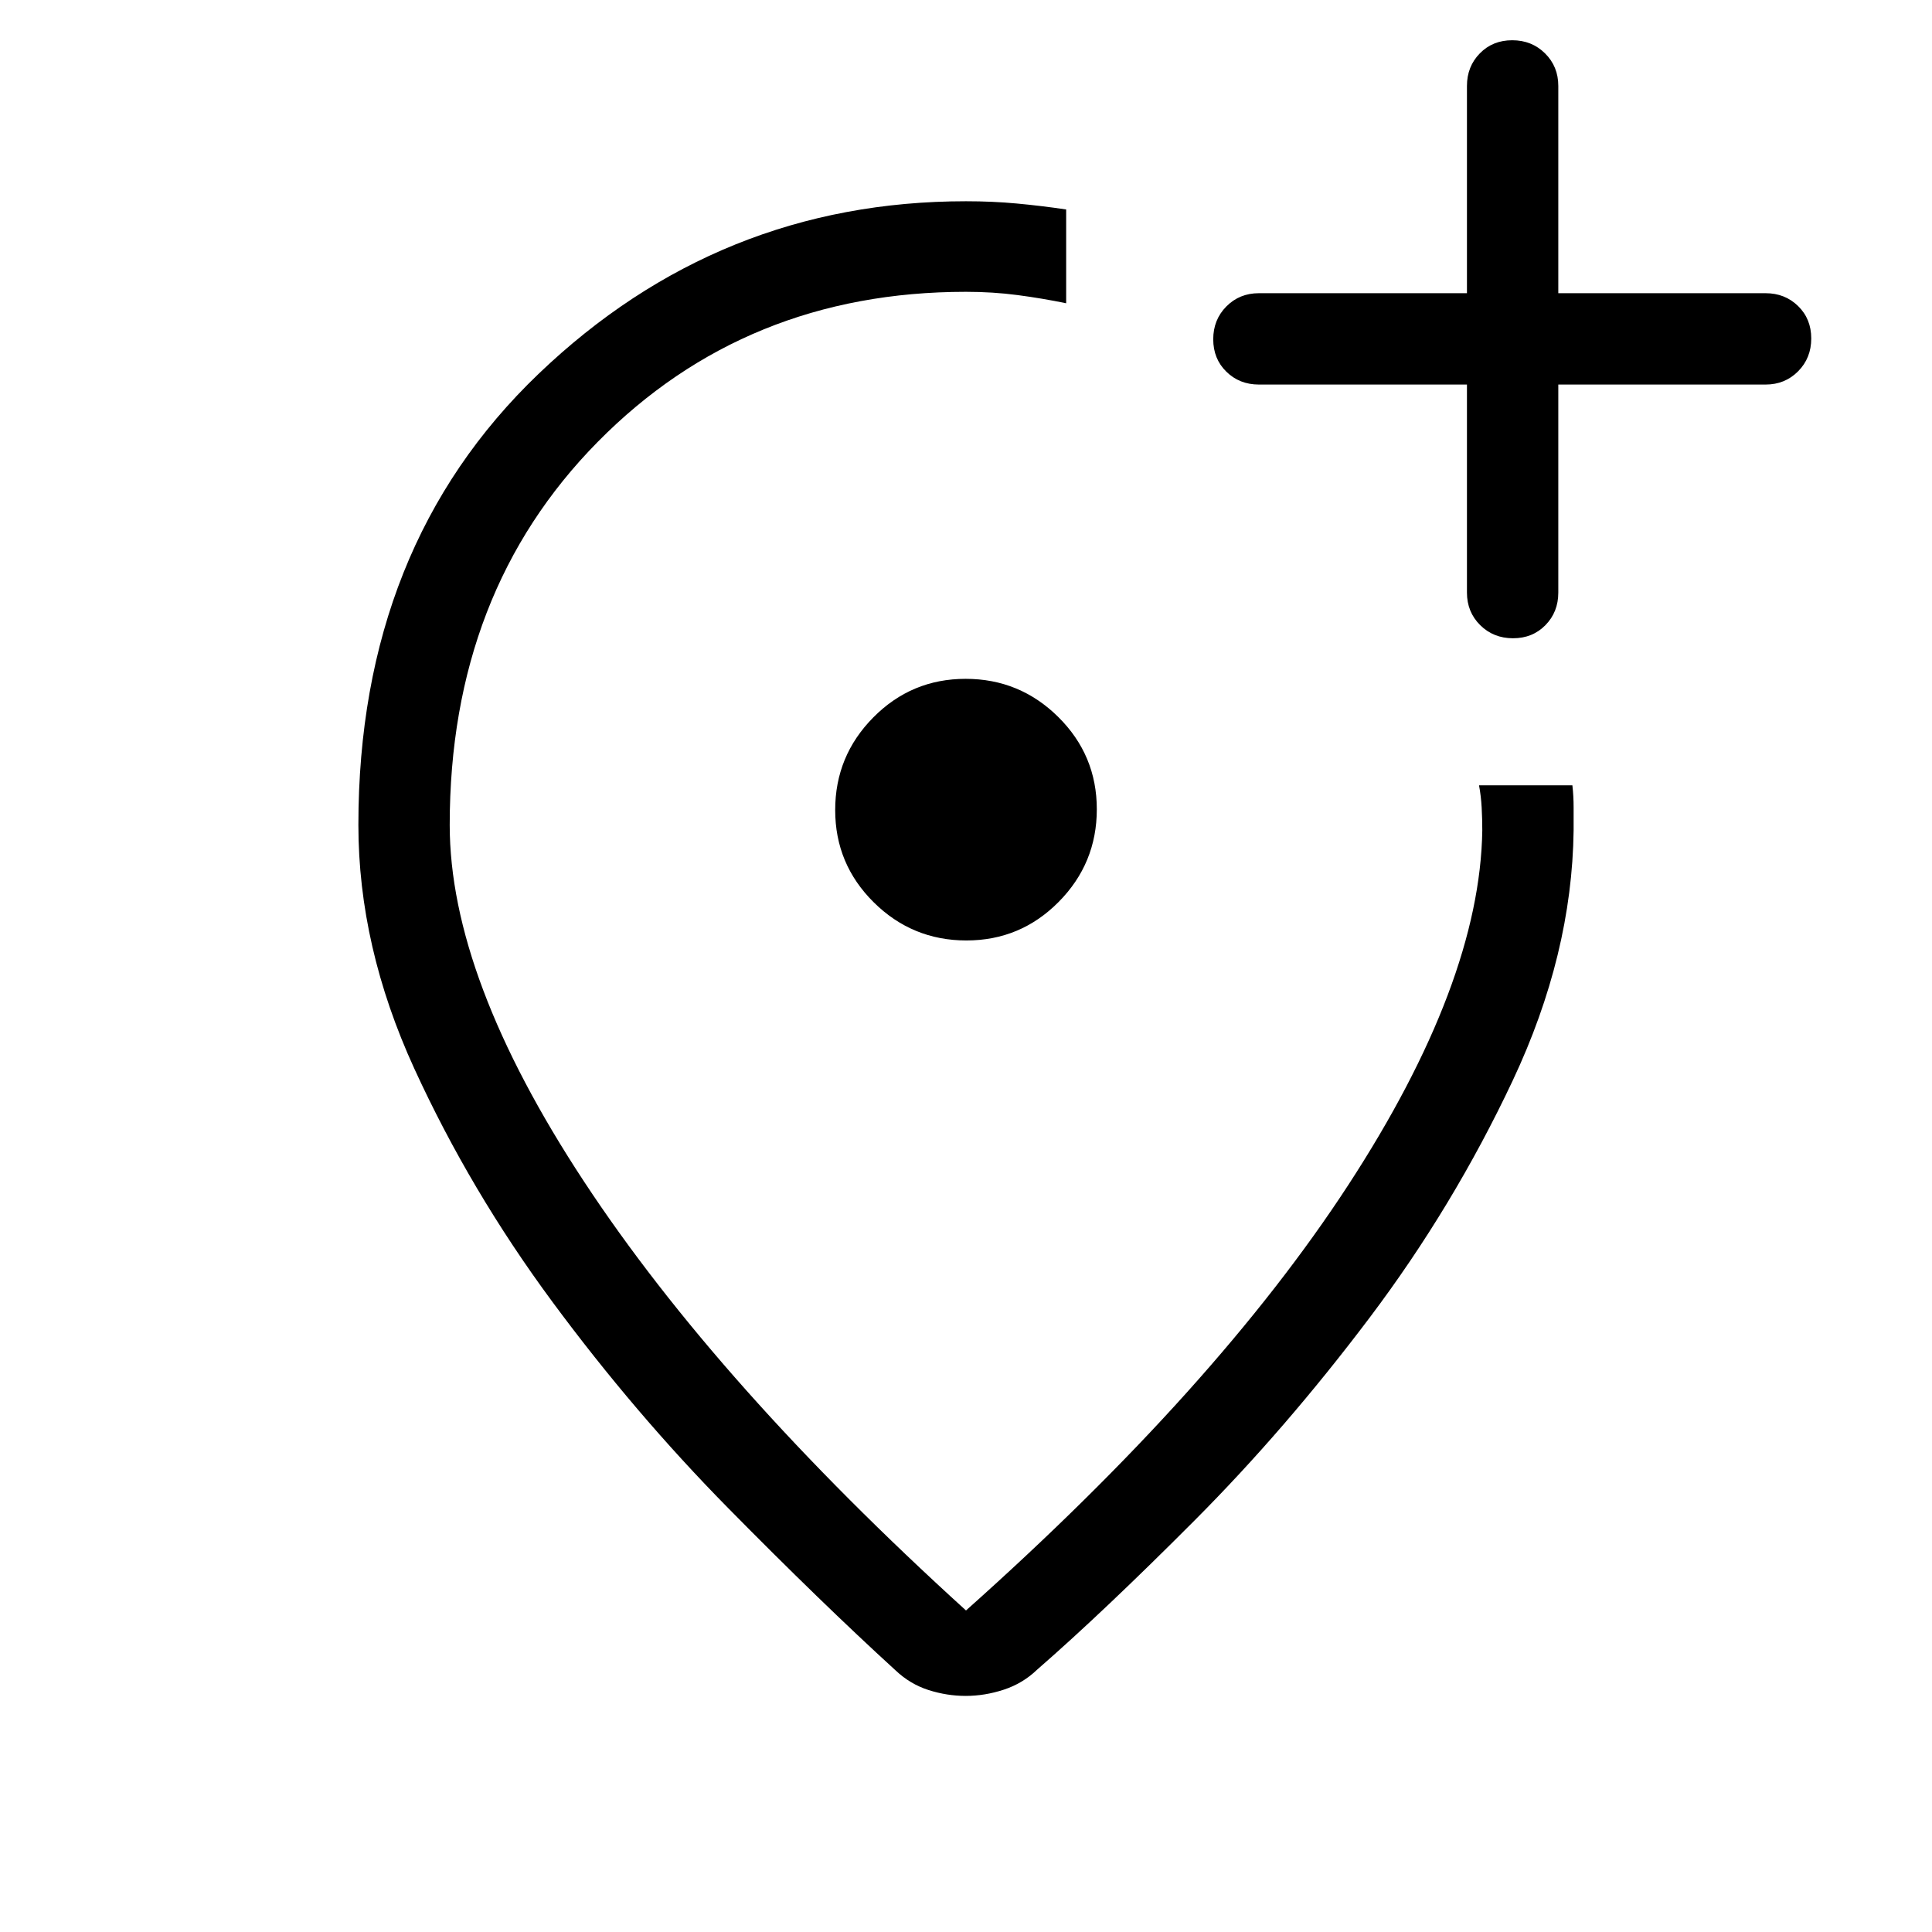
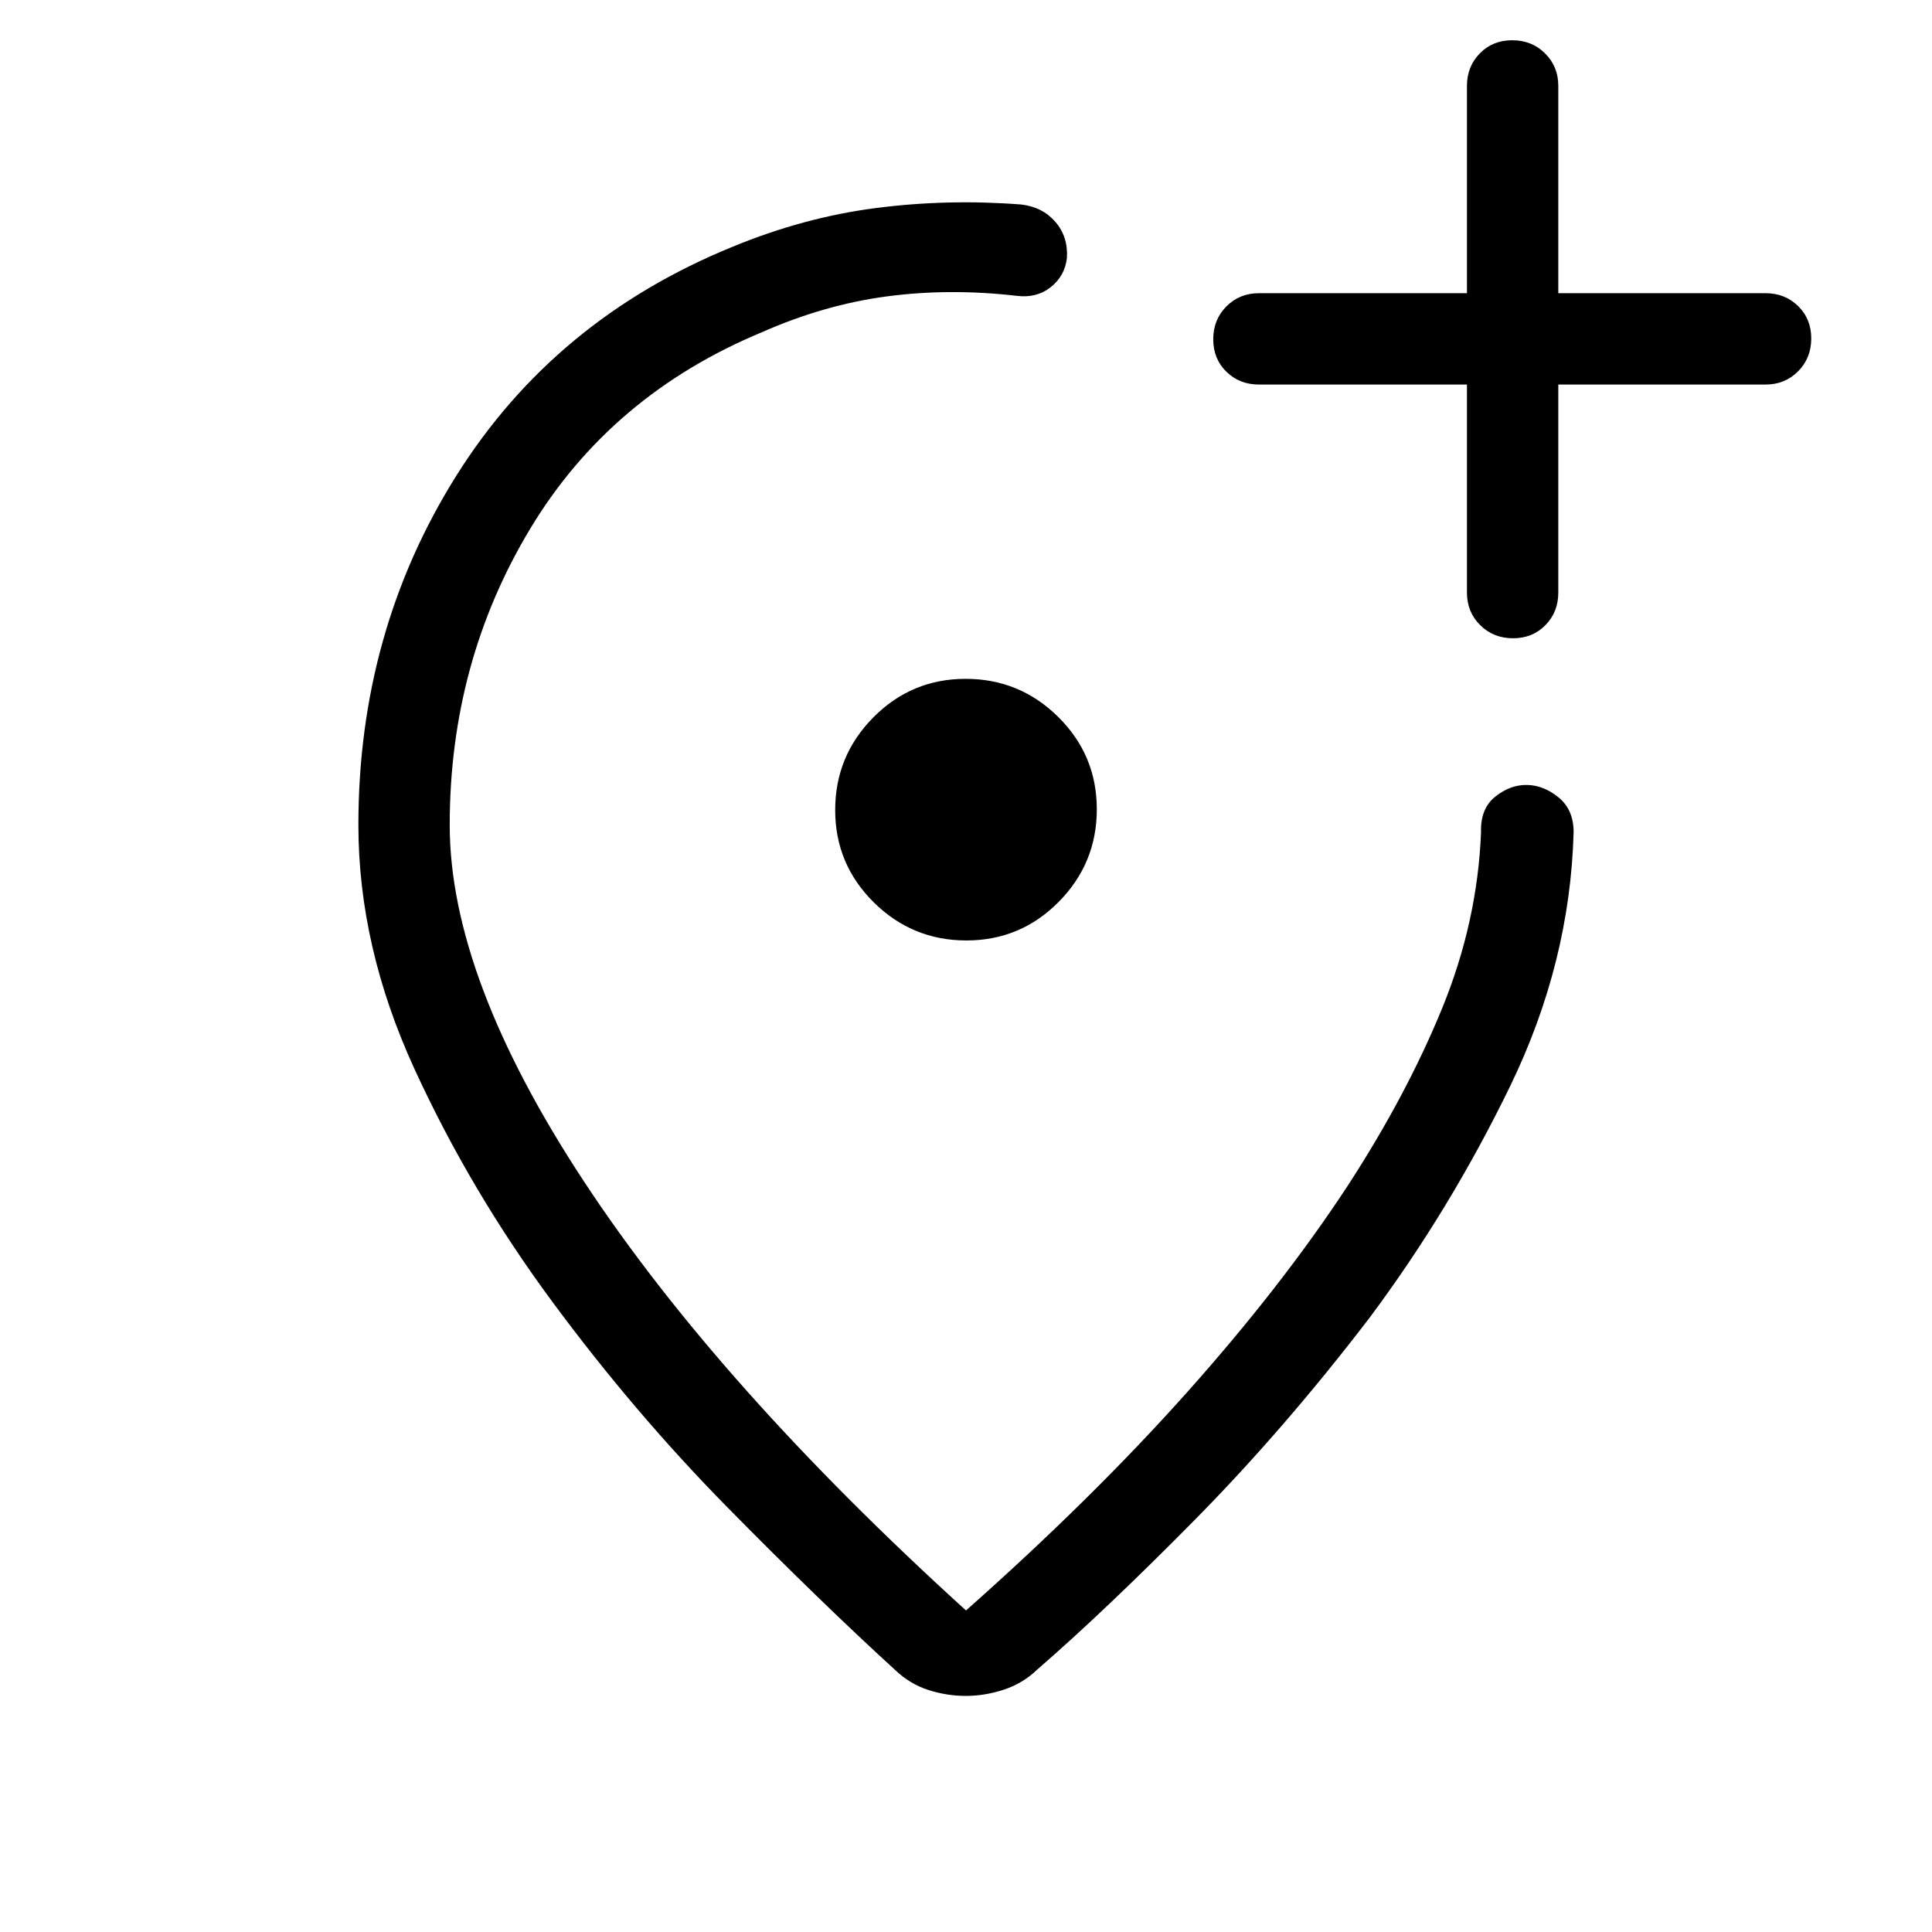
<svg xmlns="http://www.w3.org/2000/svg" height="48" viewBox="0 -960 960 960" width="48">
-   <path d="M480-860q13.15 0 25.19 1.12 12.04 1.11 24.58 2.96v46.61q-11.92-2.46-24.17-4.07Q493.35-815 480-815q-109.42 0-182.98 74.56-73.56 74.56-73.56 190.36 0 75.77 66.73 177.16Q356.92-271.54 480-159.77q124.54-111 189.96-211.42 65.42-100.42 66.58-176.19 0-5.7-.31-11.39t-1.31-11h46.39q.61 5.31.61 11v11.39q-.77 61.64-30.23 124.24-29.46 62.6-71.15 117.91-41.69 55.31-87 100.77-45.31 45.46-78.16 74.07-7.09 6.85-16.57 9.97-9.48 3.11-18.96 3.11-9.31 0-18.47-2.92-9.15-2.93-16.38-9.77-37-33.77-83.31-80.77-46.3-47-87.15-102.27-40.85-55.27-68.65-115.92-27.81-60.66-27.81-121.12 0-138.46 89.57-224.19Q357.23-860 480-860Zm.19 367.31q26.89 0 45.85-19.15T545-557.88q0-26.89-19.15-45.85t-46.04-18.96q-26.89 0-45.85 19.15T415-557.5q0 26.88 19.15 45.85 19.15 18.96 46.04 18.96Zm-.19-65Zm248.92-211.23v103.38q0 9.65 6.58 16.17 6.58 6.52 16.31 6.52 9.73 0 16.11-6.52 6.39-6.52 6.39-16.17v-103.38h103q9.64 0 16.16-6.58 6.53-6.58 6.53-16.31 0-9.73-6.53-16.11-6.52-6.39-16.16-6.39h-103v-103q0-9.64-6.58-16.16-6.58-6.53-16.31-6.53-9.73 0-16.11 6.53-6.39 6.52-6.39 16.16v103H625.54q-9.65 0-16.17 6.58-6.52 6.58-6.52 16.31 0 9.73 6.52 16.11 6.52 6.39 16.17 6.39h103.38Z" />
+   <path d="M479.85-117.31q-9.31 0-18.47-2.92-9.15-2.93-16.38-9.77-37-33.77-83.31-80.77-46.3-47-87.15-102.27-40.85-55.27-68.65-115.92-27.81-60.66-27.81-121.12 0-96.07 48.73-173.65Q275.54-801.31 364-837.38q35.46-14.62 71.12-19.23 35.65-4.62 72.34-1.77 10.52 1.23 16.91 8.58 6.4 7.36 5.78 17.93-1 8.95-8.01 14.52-7.01 5.58-16.91 4.35-33.36-3.85-64.49.27-31.12 4.12-61.97 17.73-75.23 31.23-115.27 97.65-40.04 66.43-40.04 147.27 0 75.77 66.73 177.16Q356.92-271.54 480-159.77q62.41-55.28 109.74-108.29 47.34-53.02 80.11-103.02Q699-416 716.58-458.96q17.57-42.96 19.34-87.5-.38-11.77 7.12-17.73 7.5-5.96 15.81-5.77 8.3.19 15.69 6.27 7.38 6.08 7.38 17.23-1.77 64.84-31.54 126.17-29.77 61.32-69.84 115.06-42.31 55.31-87 100.58-44.69 45.26-78.16 74.26-7.09 6.85-16.57 9.97-9.48 3.11-18.96 3.11Zm.34-375.38q26.89 0 45.85-19.15T545-557.88q0-26.89-19.15-45.85t-46.04-18.96q-26.89 0-45.85 19.15T415-557.5q0 26.88 19.15 45.85 19.15 18.96 46.04 18.96Zm-.19-65Zm248.92-211.23v103.38q0 9.65 6.58 16.17 6.58 6.52 16.31 6.52 9.73 0 16.11-6.52 6.39-6.52 6.39-16.17v-103.38h103q9.64 0 16.16-6.58 6.53-6.58 6.53-16.31 0-9.73-6.53-16.11-6.52-6.39-16.16-6.39h-103v-103q0-9.64-6.58-16.16-6.58-6.53-16.31-6.53-9.73 0-16.11 6.53-6.39 6.52-6.39 16.16v103H625.54q-9.65 0-16.17 6.58-6.52 6.58-6.52 16.31 0 9.73 6.52 16.11 6.52 6.39 16.17 6.39h103.38Z" />
</svg>
